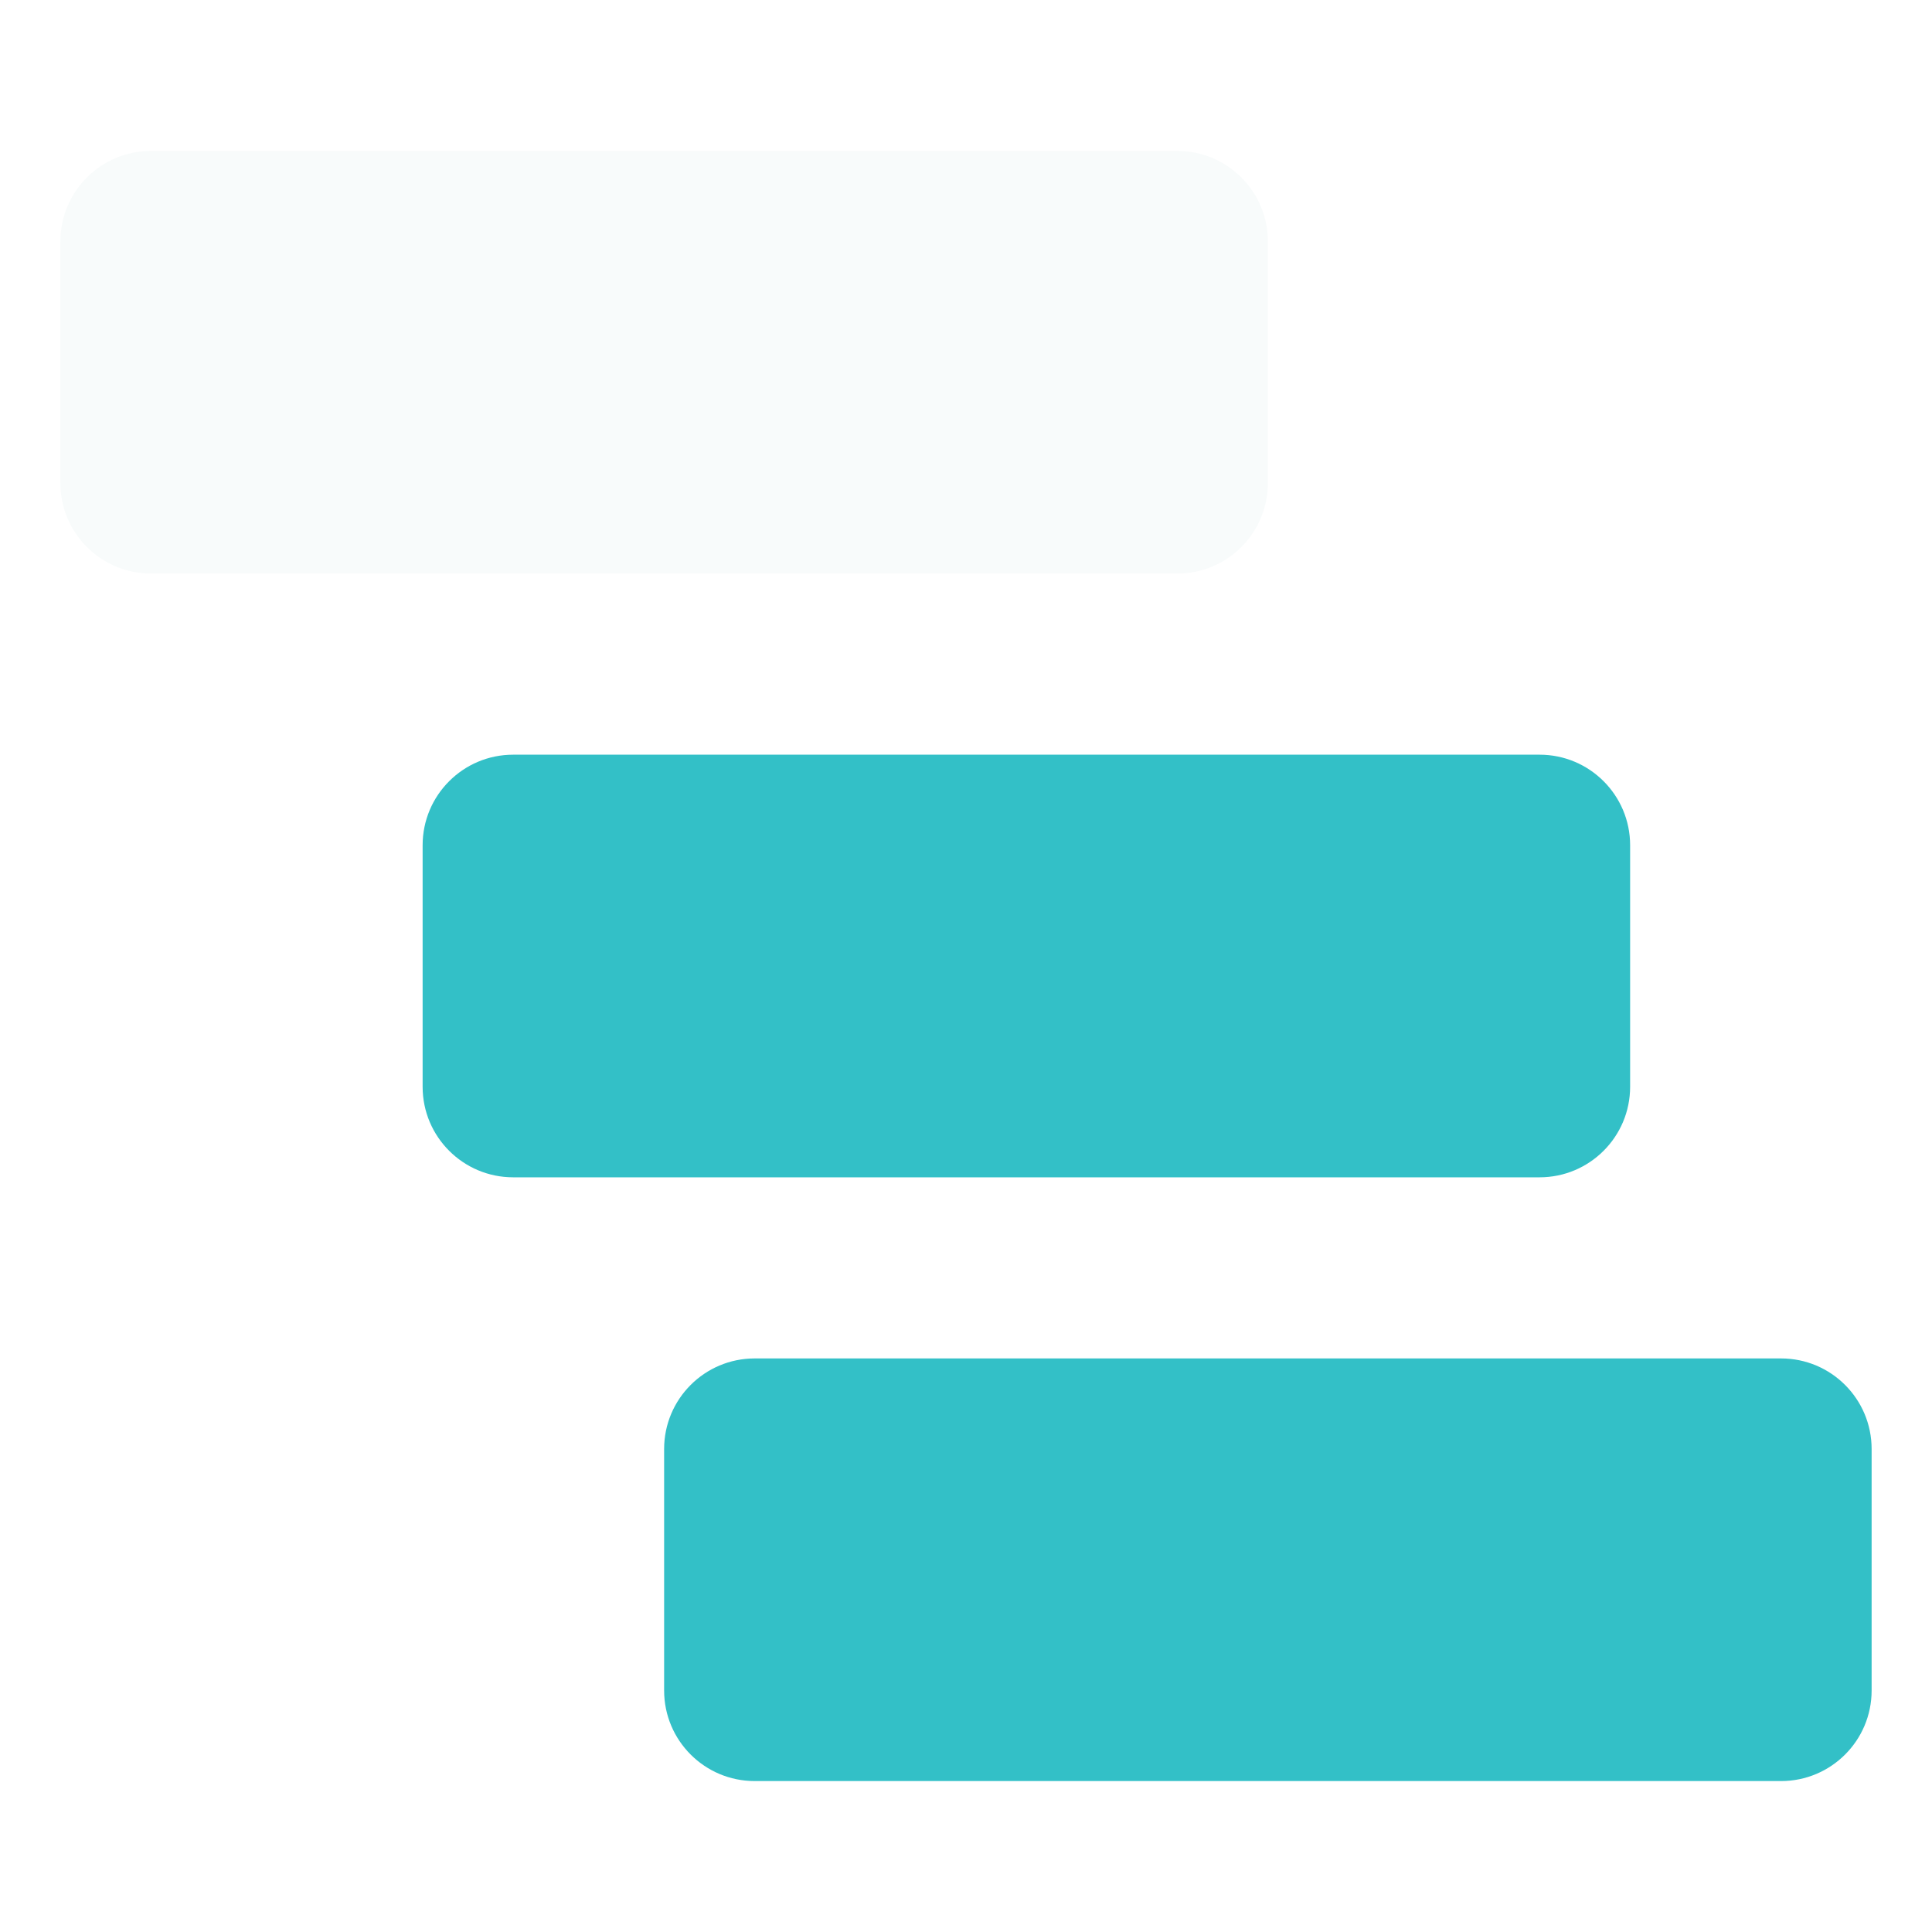
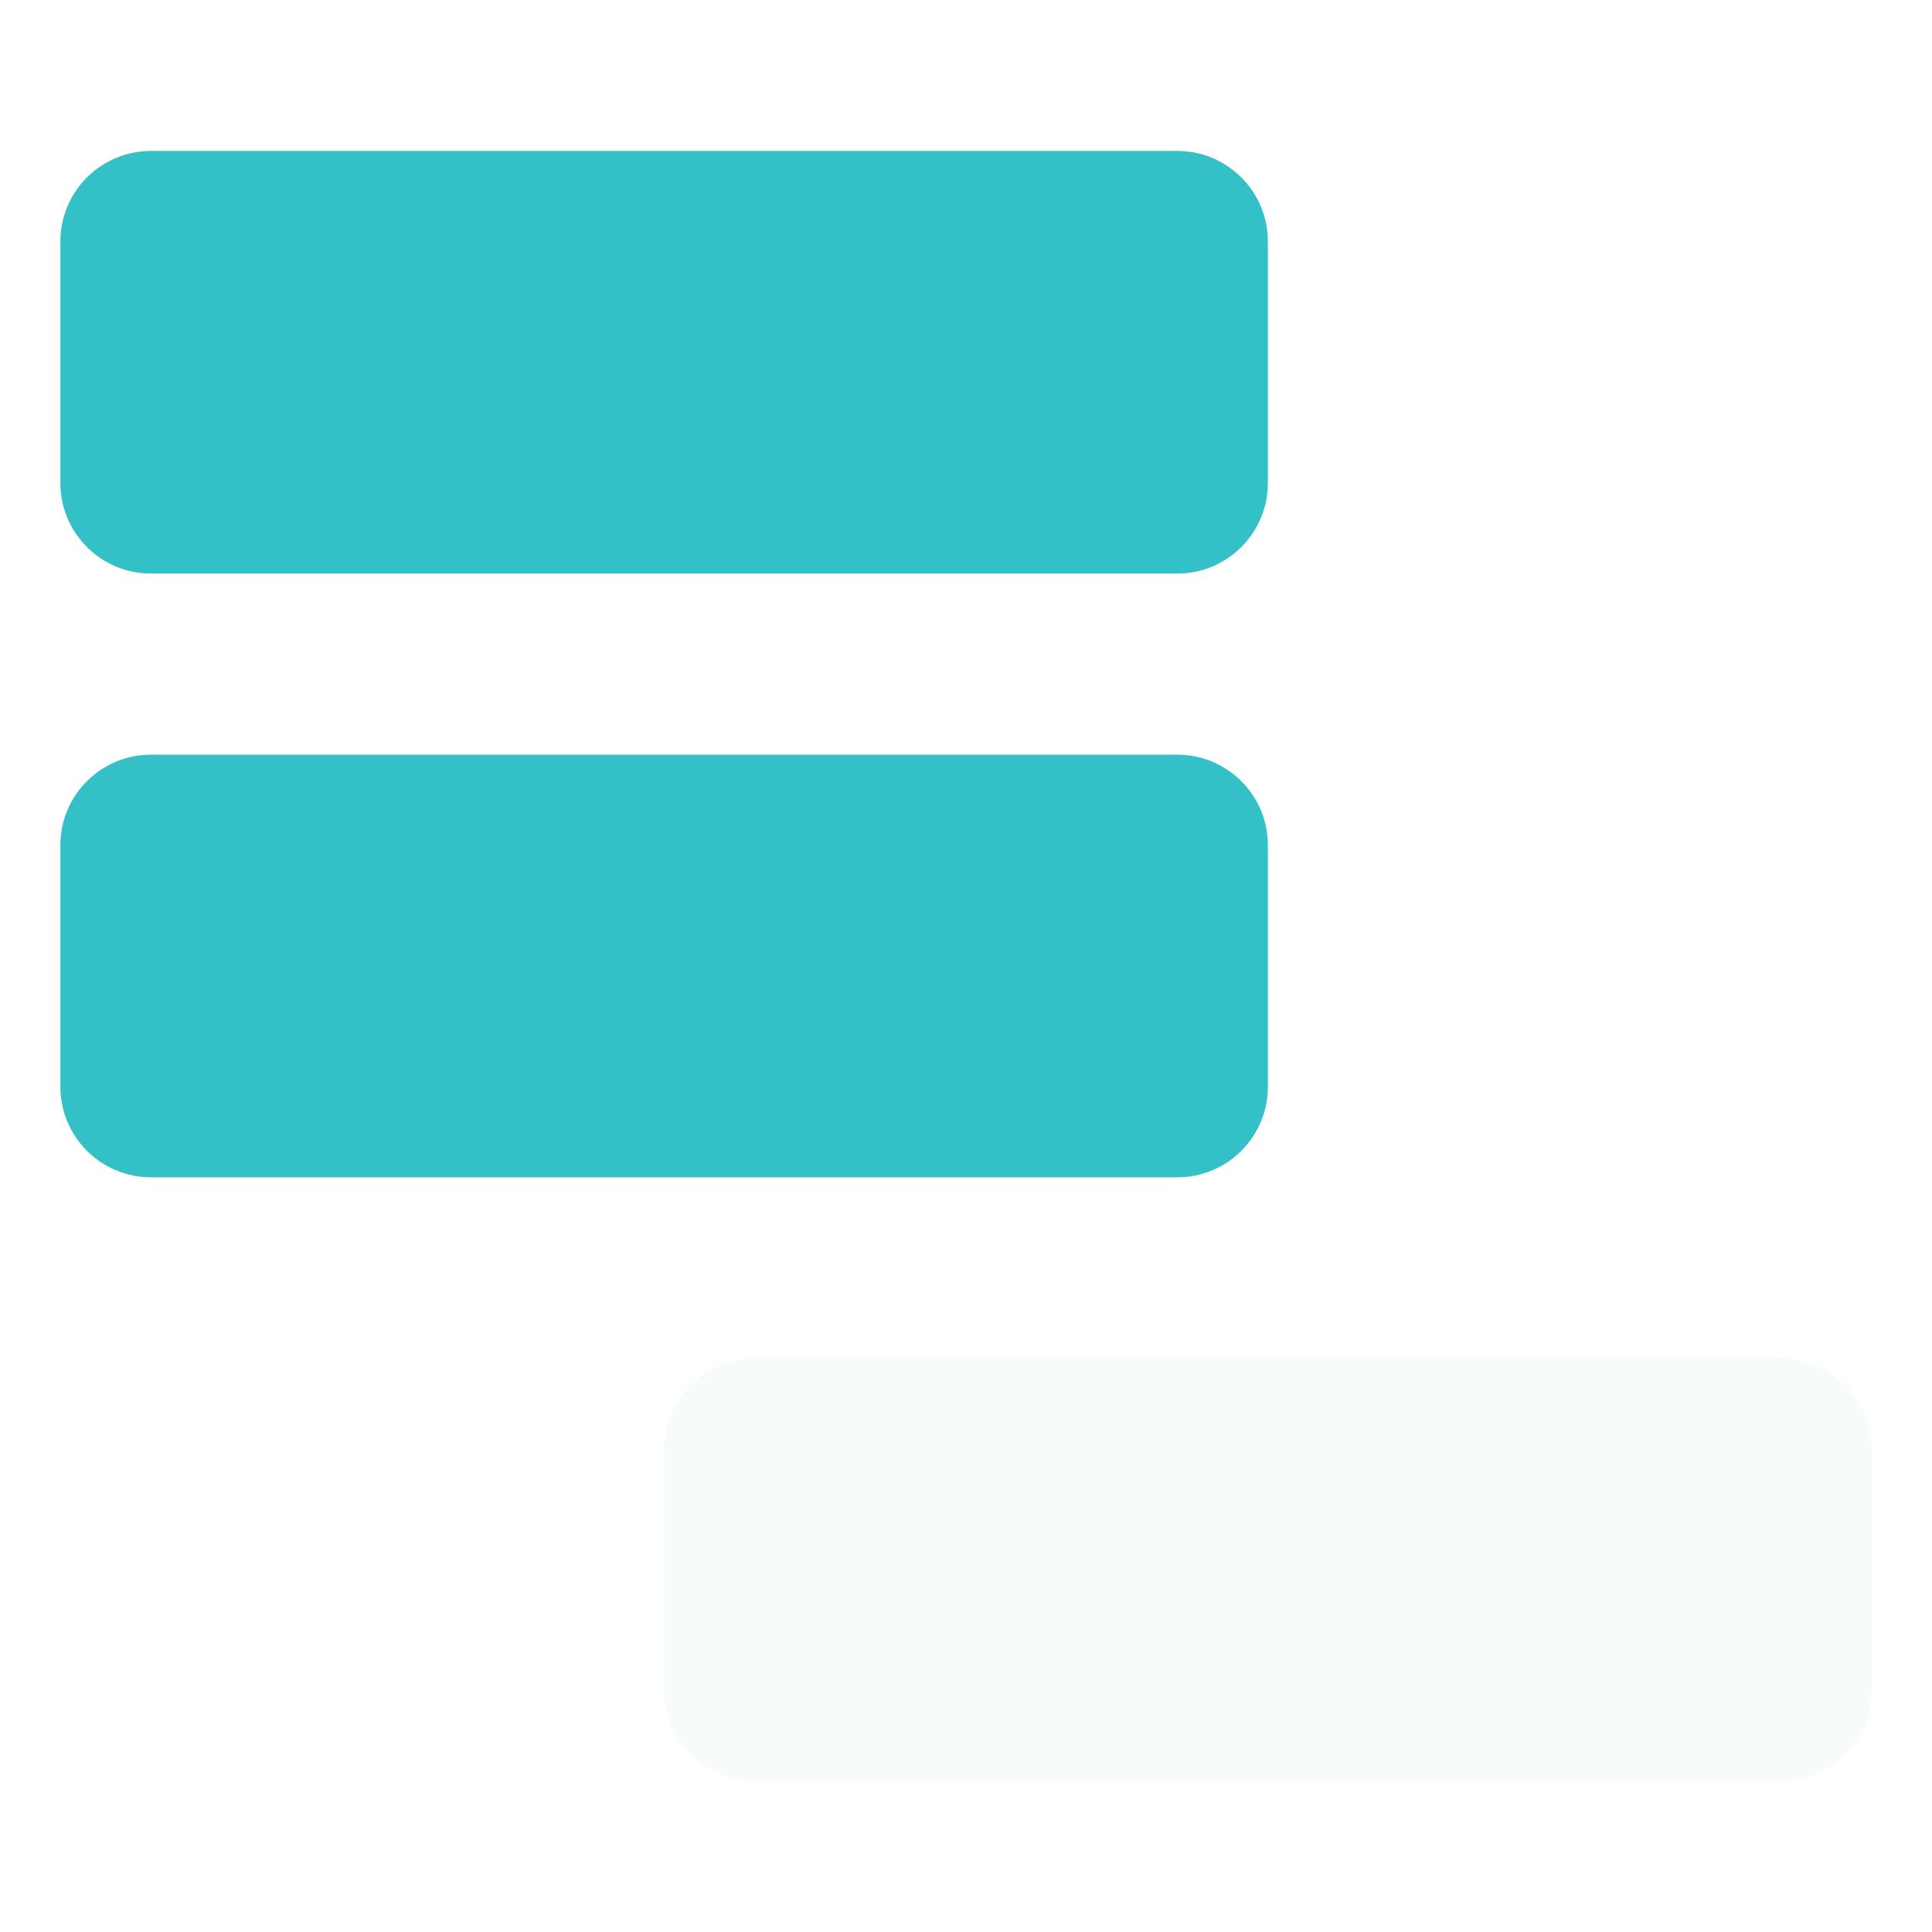
<svg xmlns="http://www.w3.org/2000/svg" width="32" height="32" viewBox="0 0 32 32" role="img" aria-label="hoist">
-   <rect x="1" y="2.5" width="20" height="7" rx="1.5" fill="#f8fbfb" />
-   <rect x="7" y="12.5" width="20" height="7" rx="1.5" fill="#33c0c7" />
-   <rect x="11" y="22.5" width="20" height="7" rx="1.5" fill="#33c0c7" />
+   <rect x="1" y="2.5" width="20" height="7" rx="1.5" fill="#33c0c7" />
+   <rect x="1" y="12.5" width="20" height="7" rx="1.5" fill="#33c0c7" />
+   <rect x="11" y="22.5" width="20" height="7" rx="1.5" fill="#f8fbfb" />
</svg>
